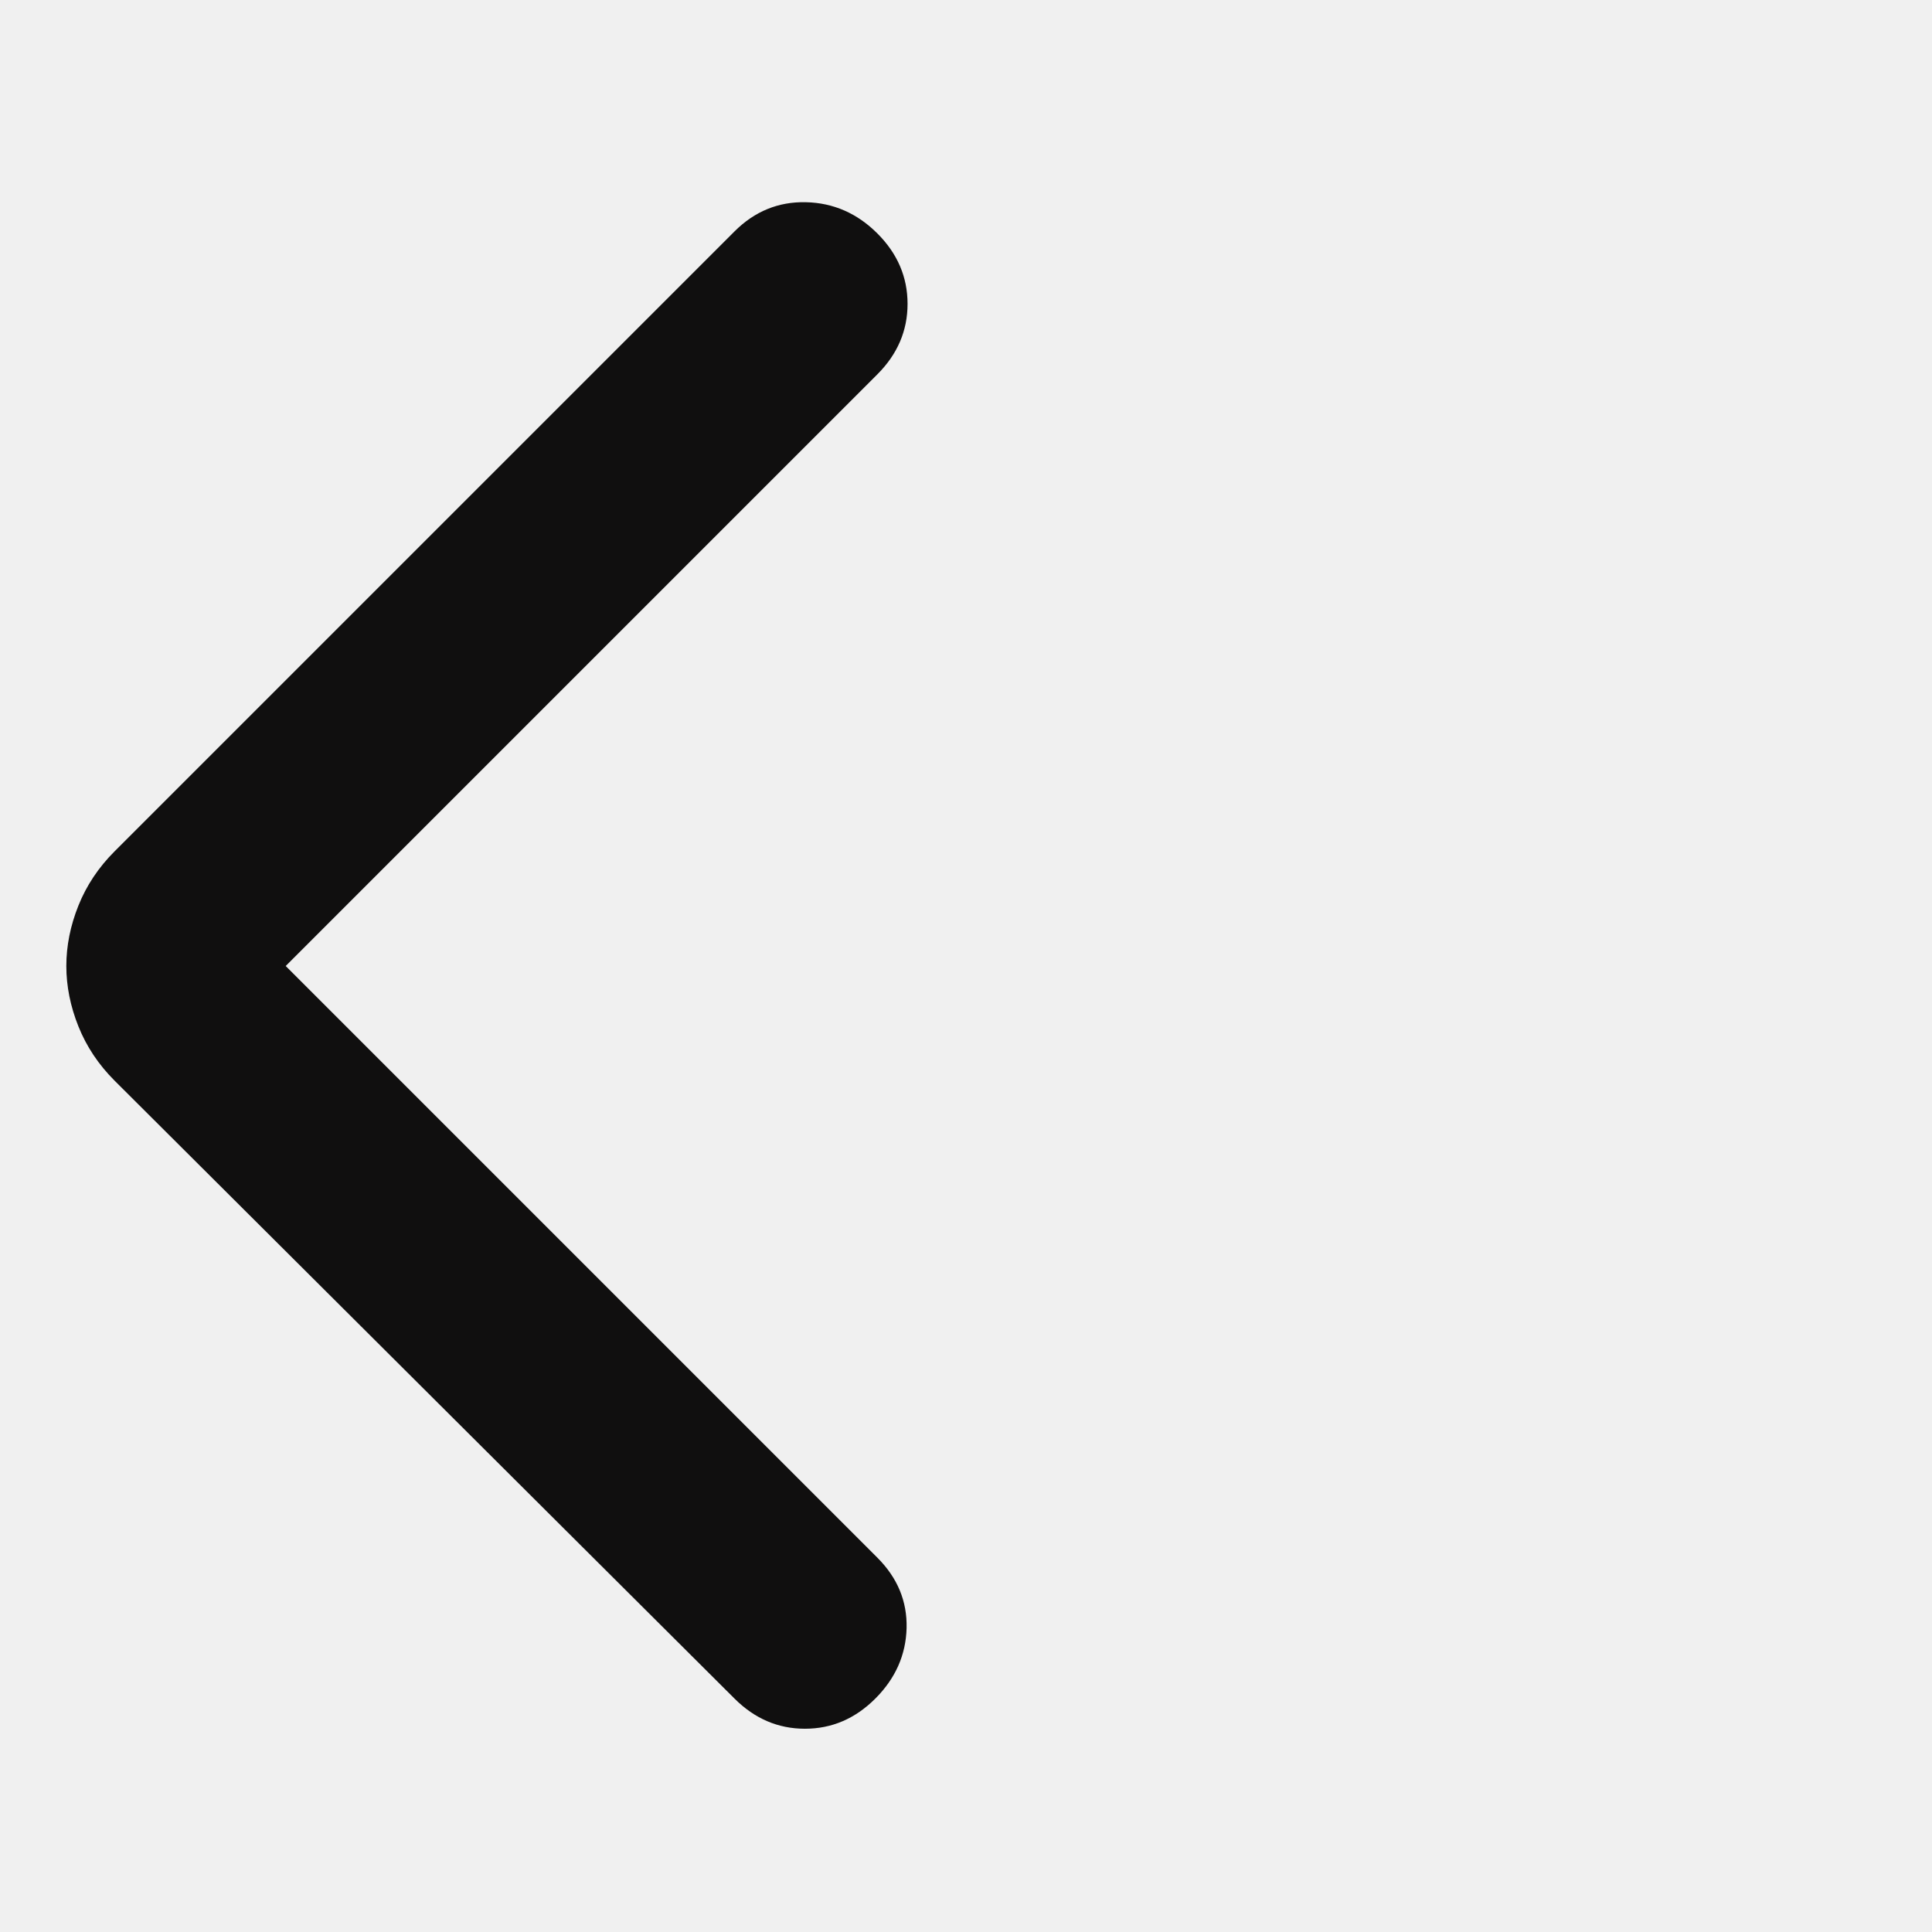
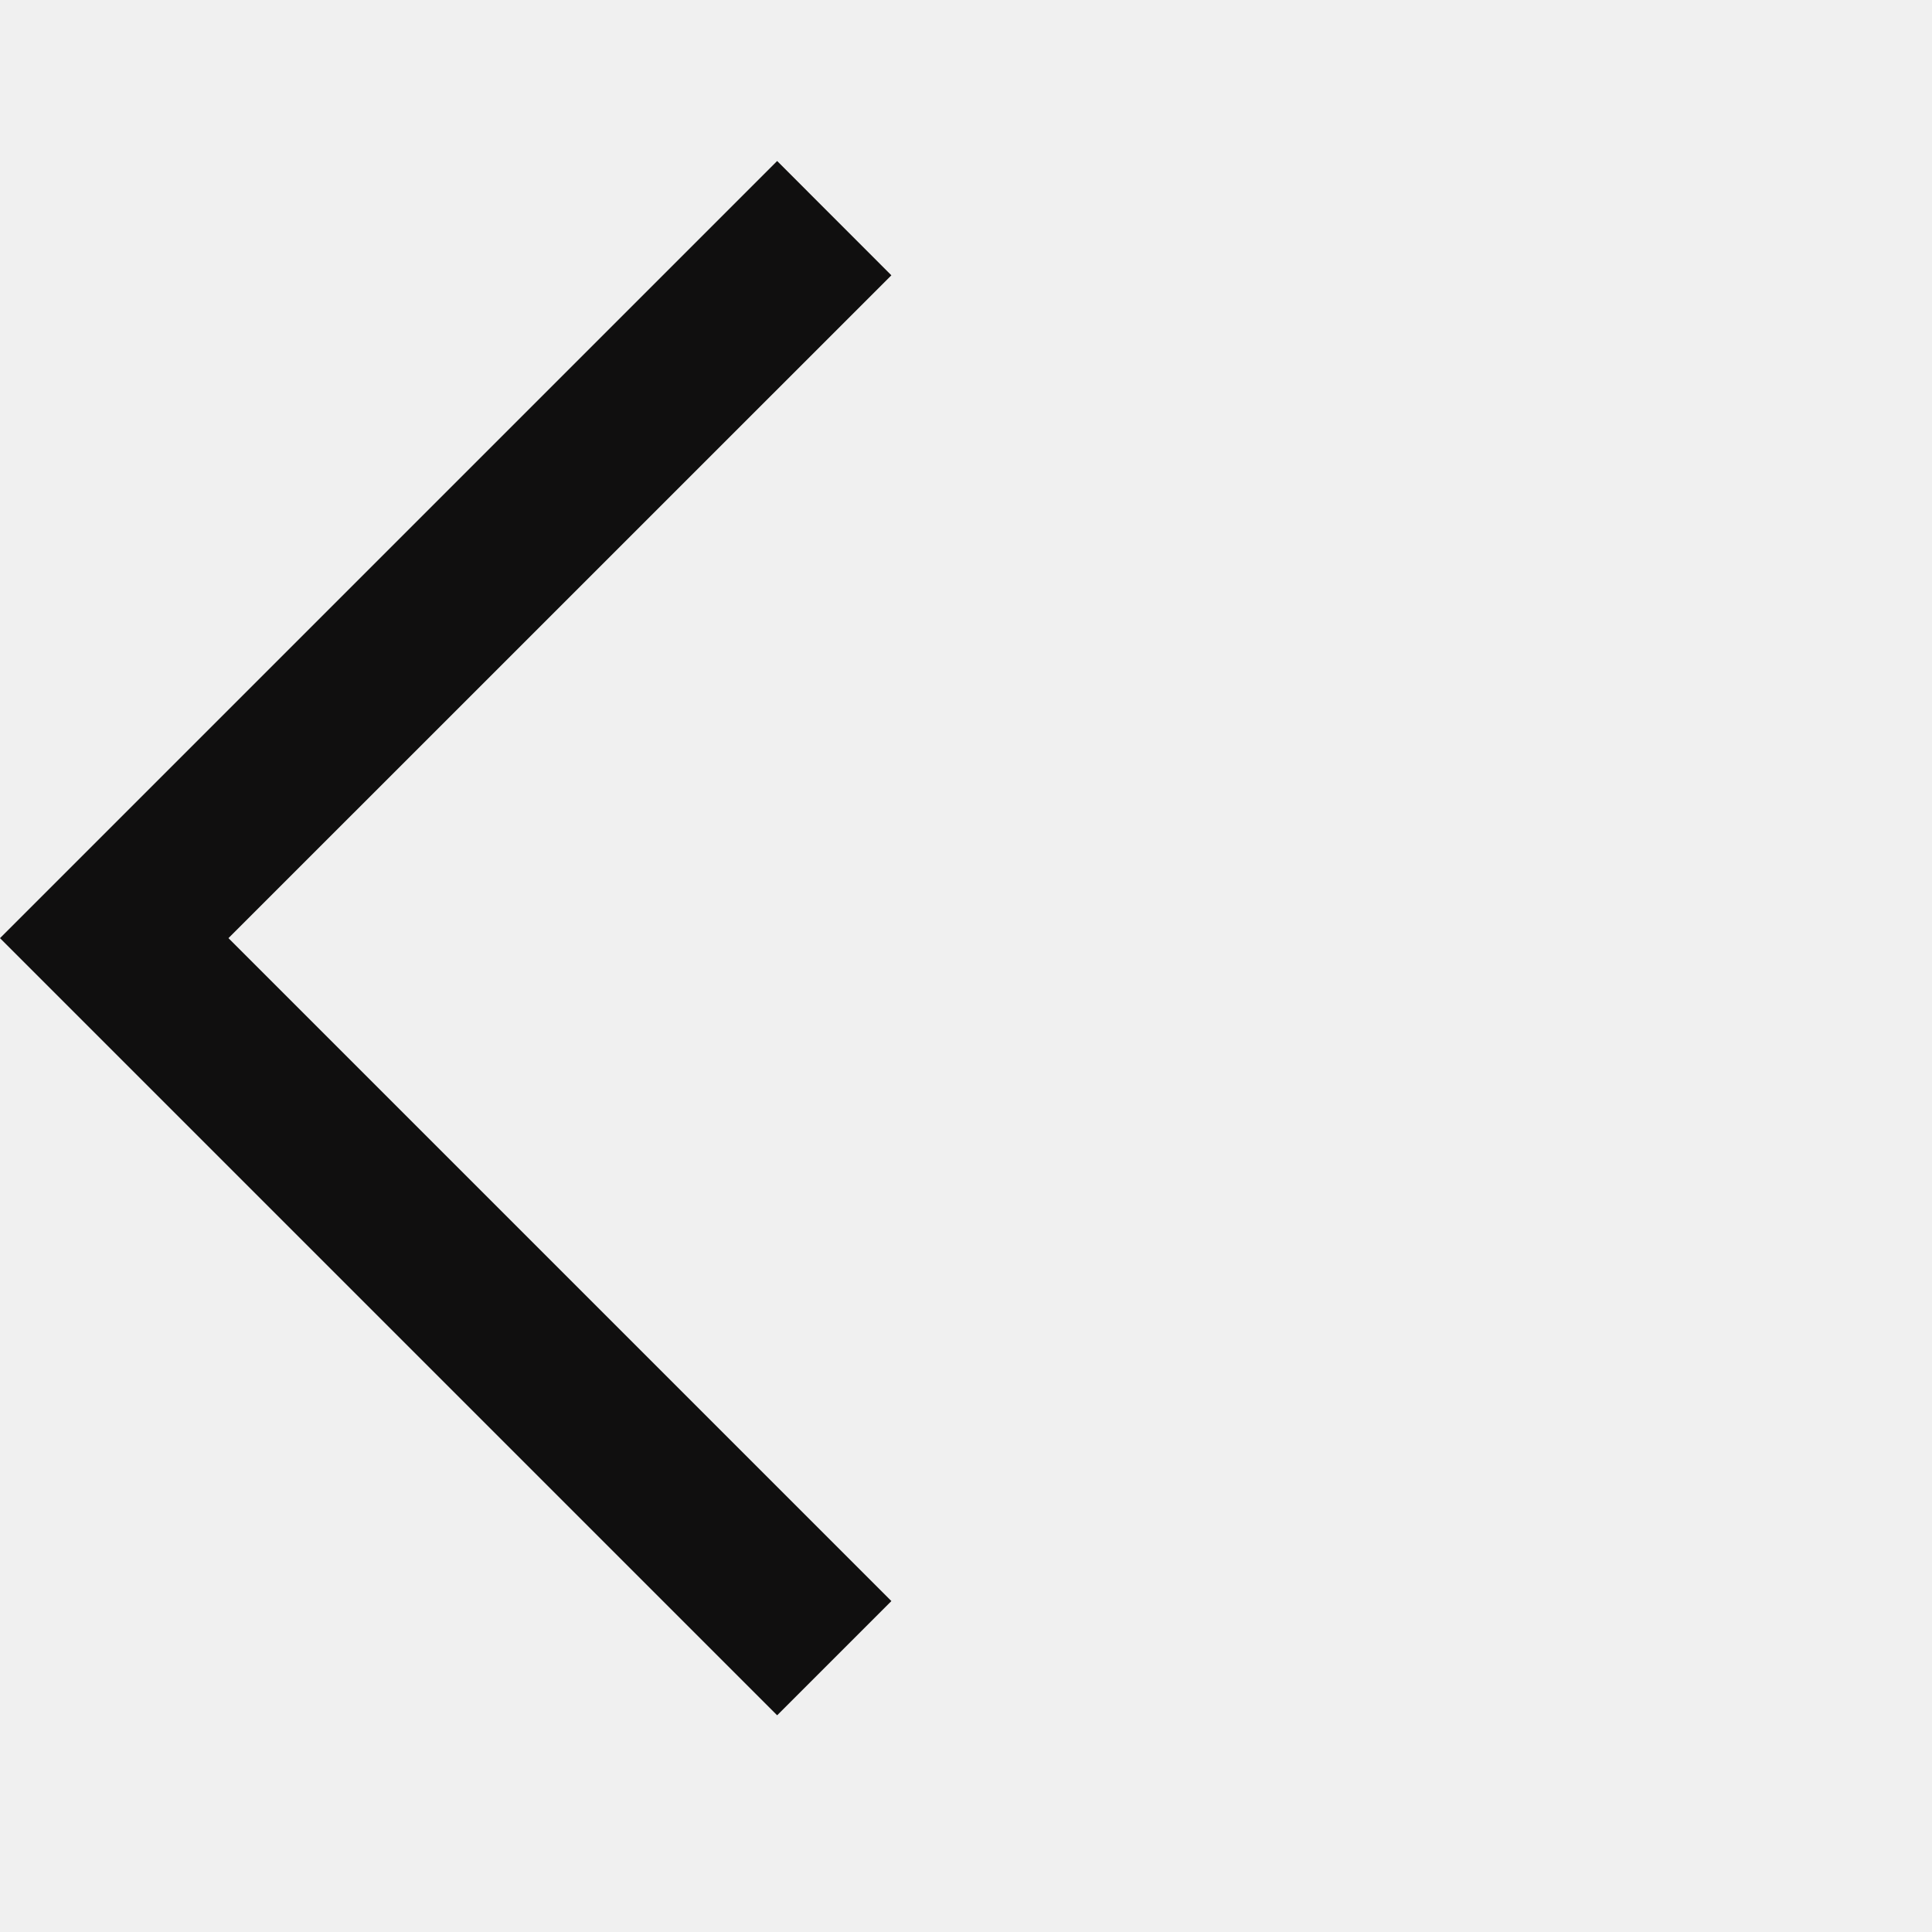
<svg xmlns="http://www.w3.org/2000/svg" width="24" height="24" viewBox="0 0 24 24" fill="none">
-   <path d="M3.549 12L10.899 19.35C11.149 19.6 11.27 19.891 11.262 20.225C11.253 20.558 11.124 20.85 10.874 21.1C10.624 21.35 10.333 21.475 9.999 21.475C9.666 21.475 9.374 21.35 9.124 21.1L1.424 13.425C1.224 13.225 1.074 13 0.974 12.75C0.874 12.5 0.824 12.25 0.824 12C0.824 11.75 0.874 11.5 0.974 11.25C1.074 11 1.224 10.775 1.424 10.575L9.124 2.875C9.374 2.625 9.67 2.504 10.012 2.512C10.353 2.52 10.649 2.65 10.899 2.9C11.149 3.15 11.274 3.441 11.274 3.775C11.274 4.108 11.149 4.4 10.899 4.65L3.549 12Z" fill="#100F0F" />
+   <g clip-path="url(#clip0_4893_22335)">
+     <path d="M9.654 21.308L0 11.654L9.654 2L11.073 3.42L2.838 11.654L11.073 19.889L9.654 21.308Z" fill="#100F0F" />
+   </g>
+   <defs>
+     <clipPath id="clip0_4893_22335">
+       <rect width="24" height="24" fill="white" />
+     </clipPath>
+   </defs>
</svg>
